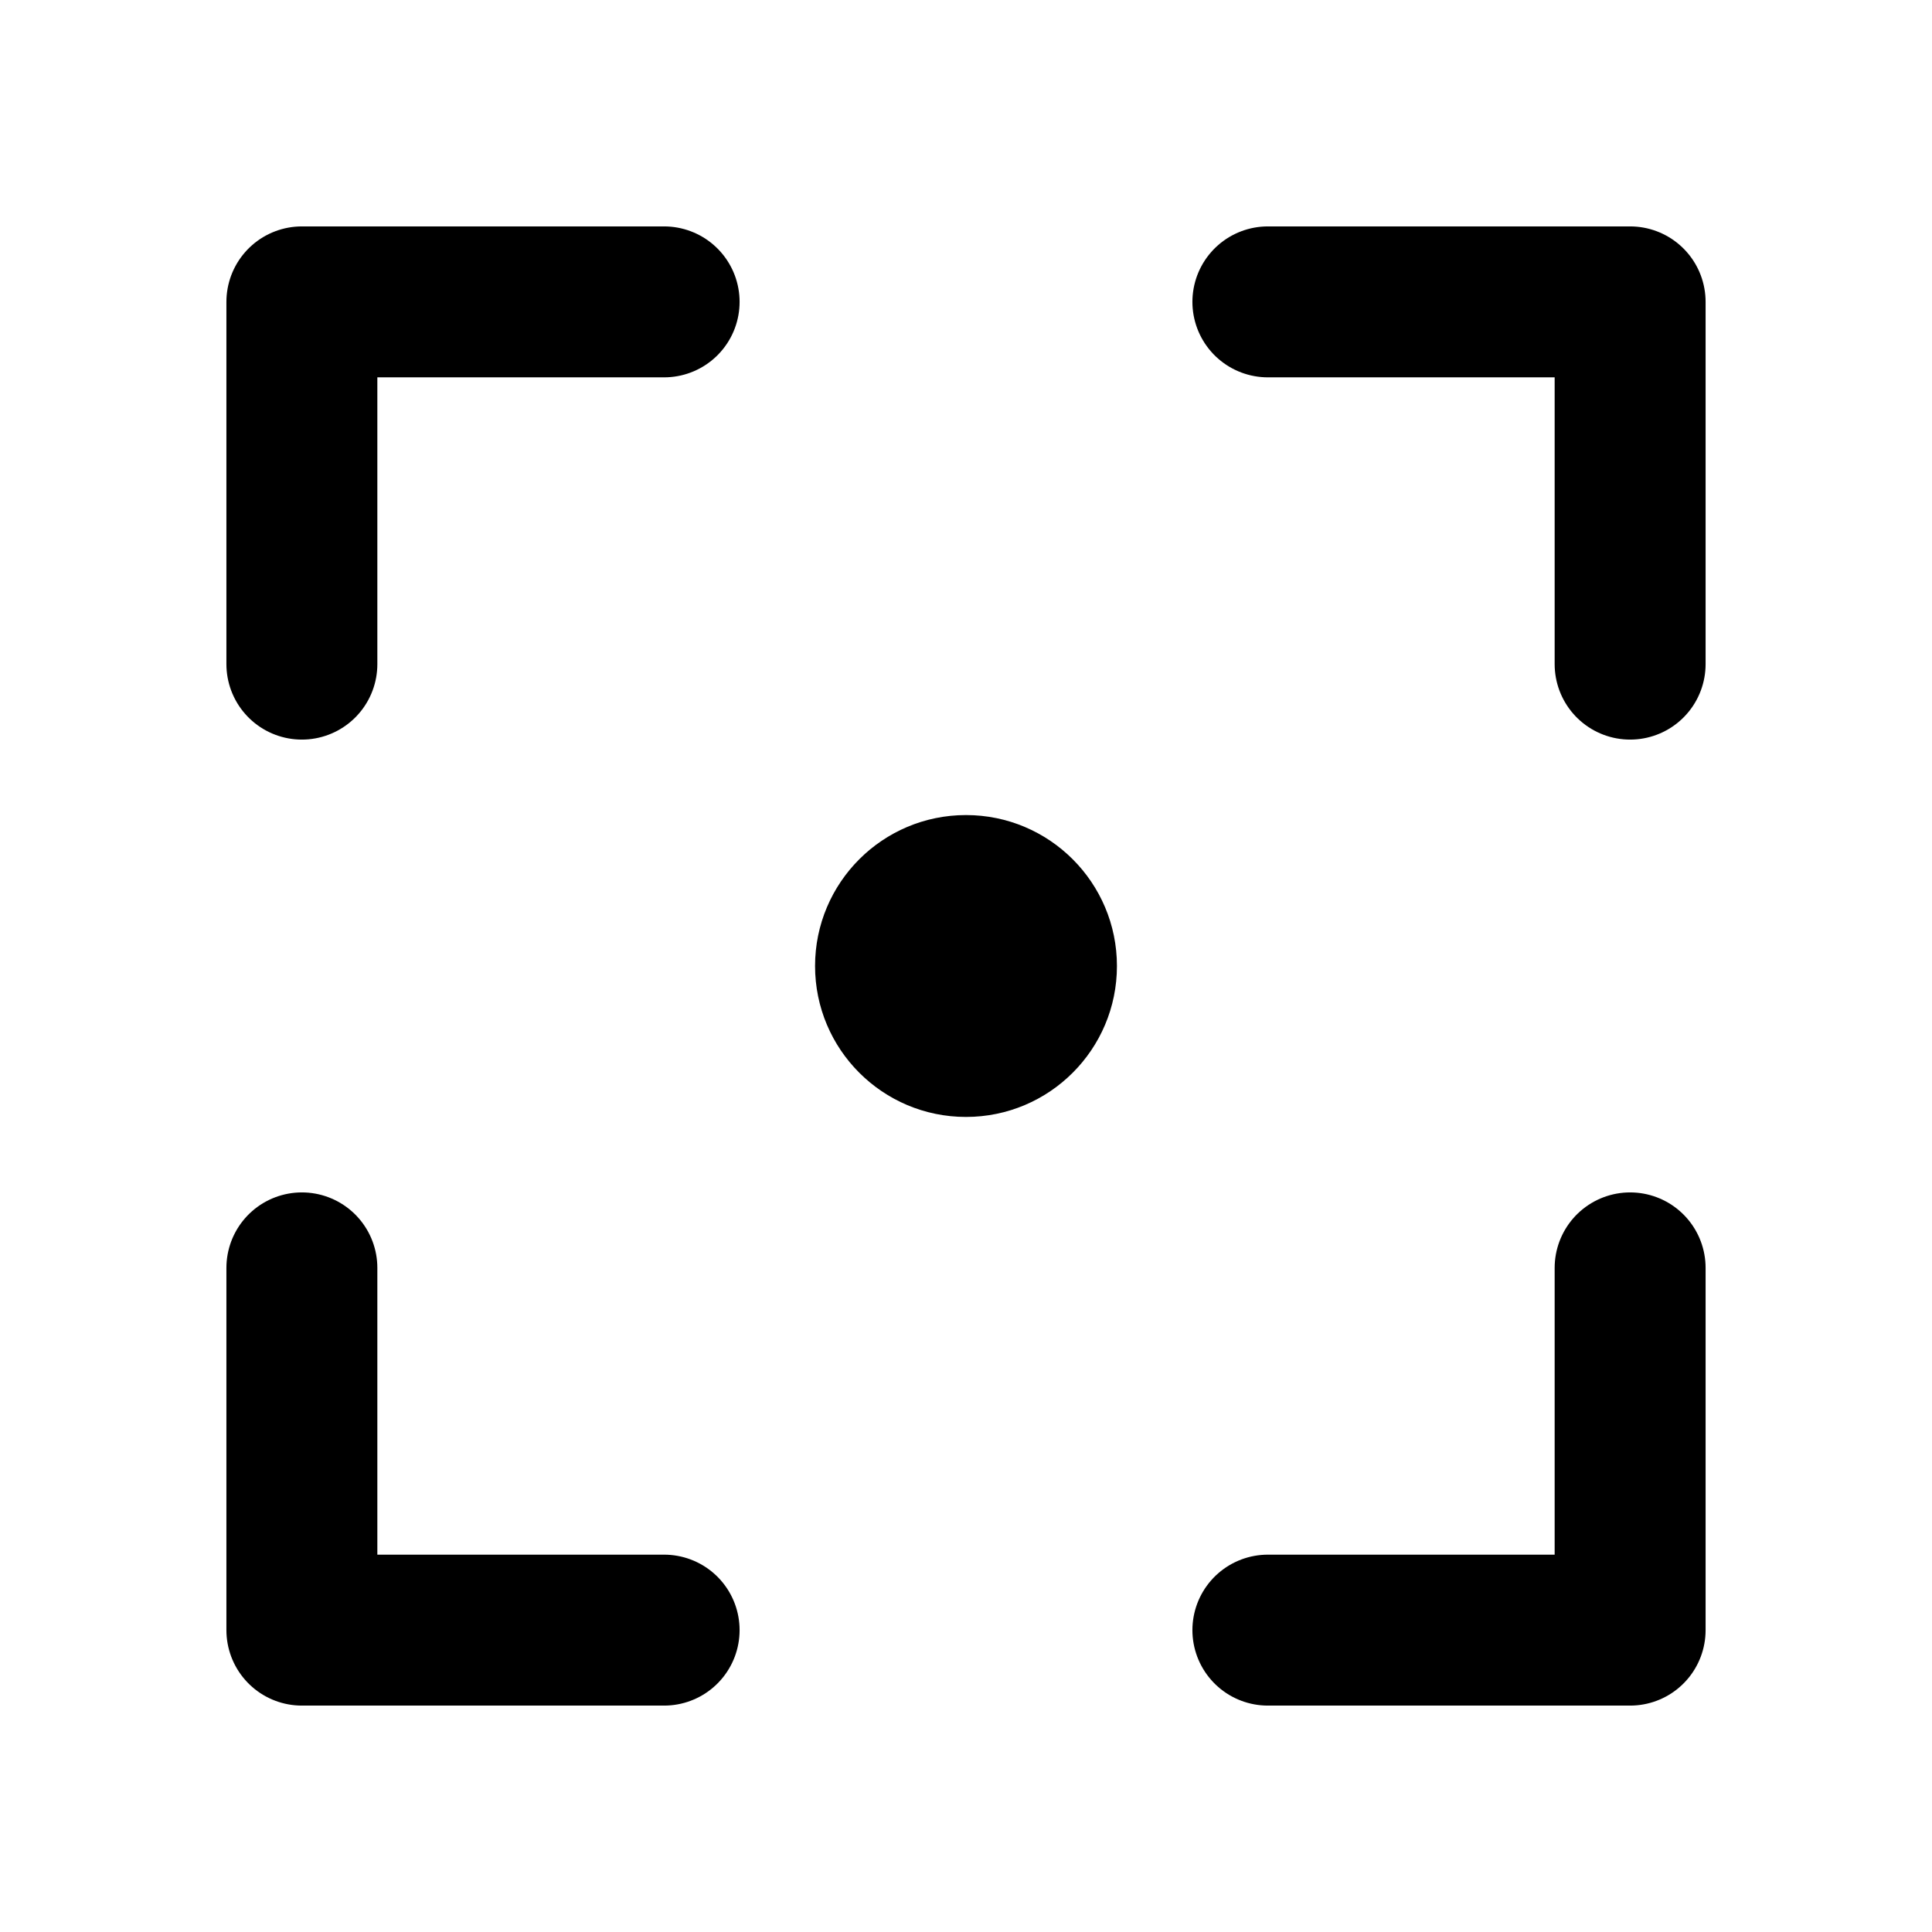
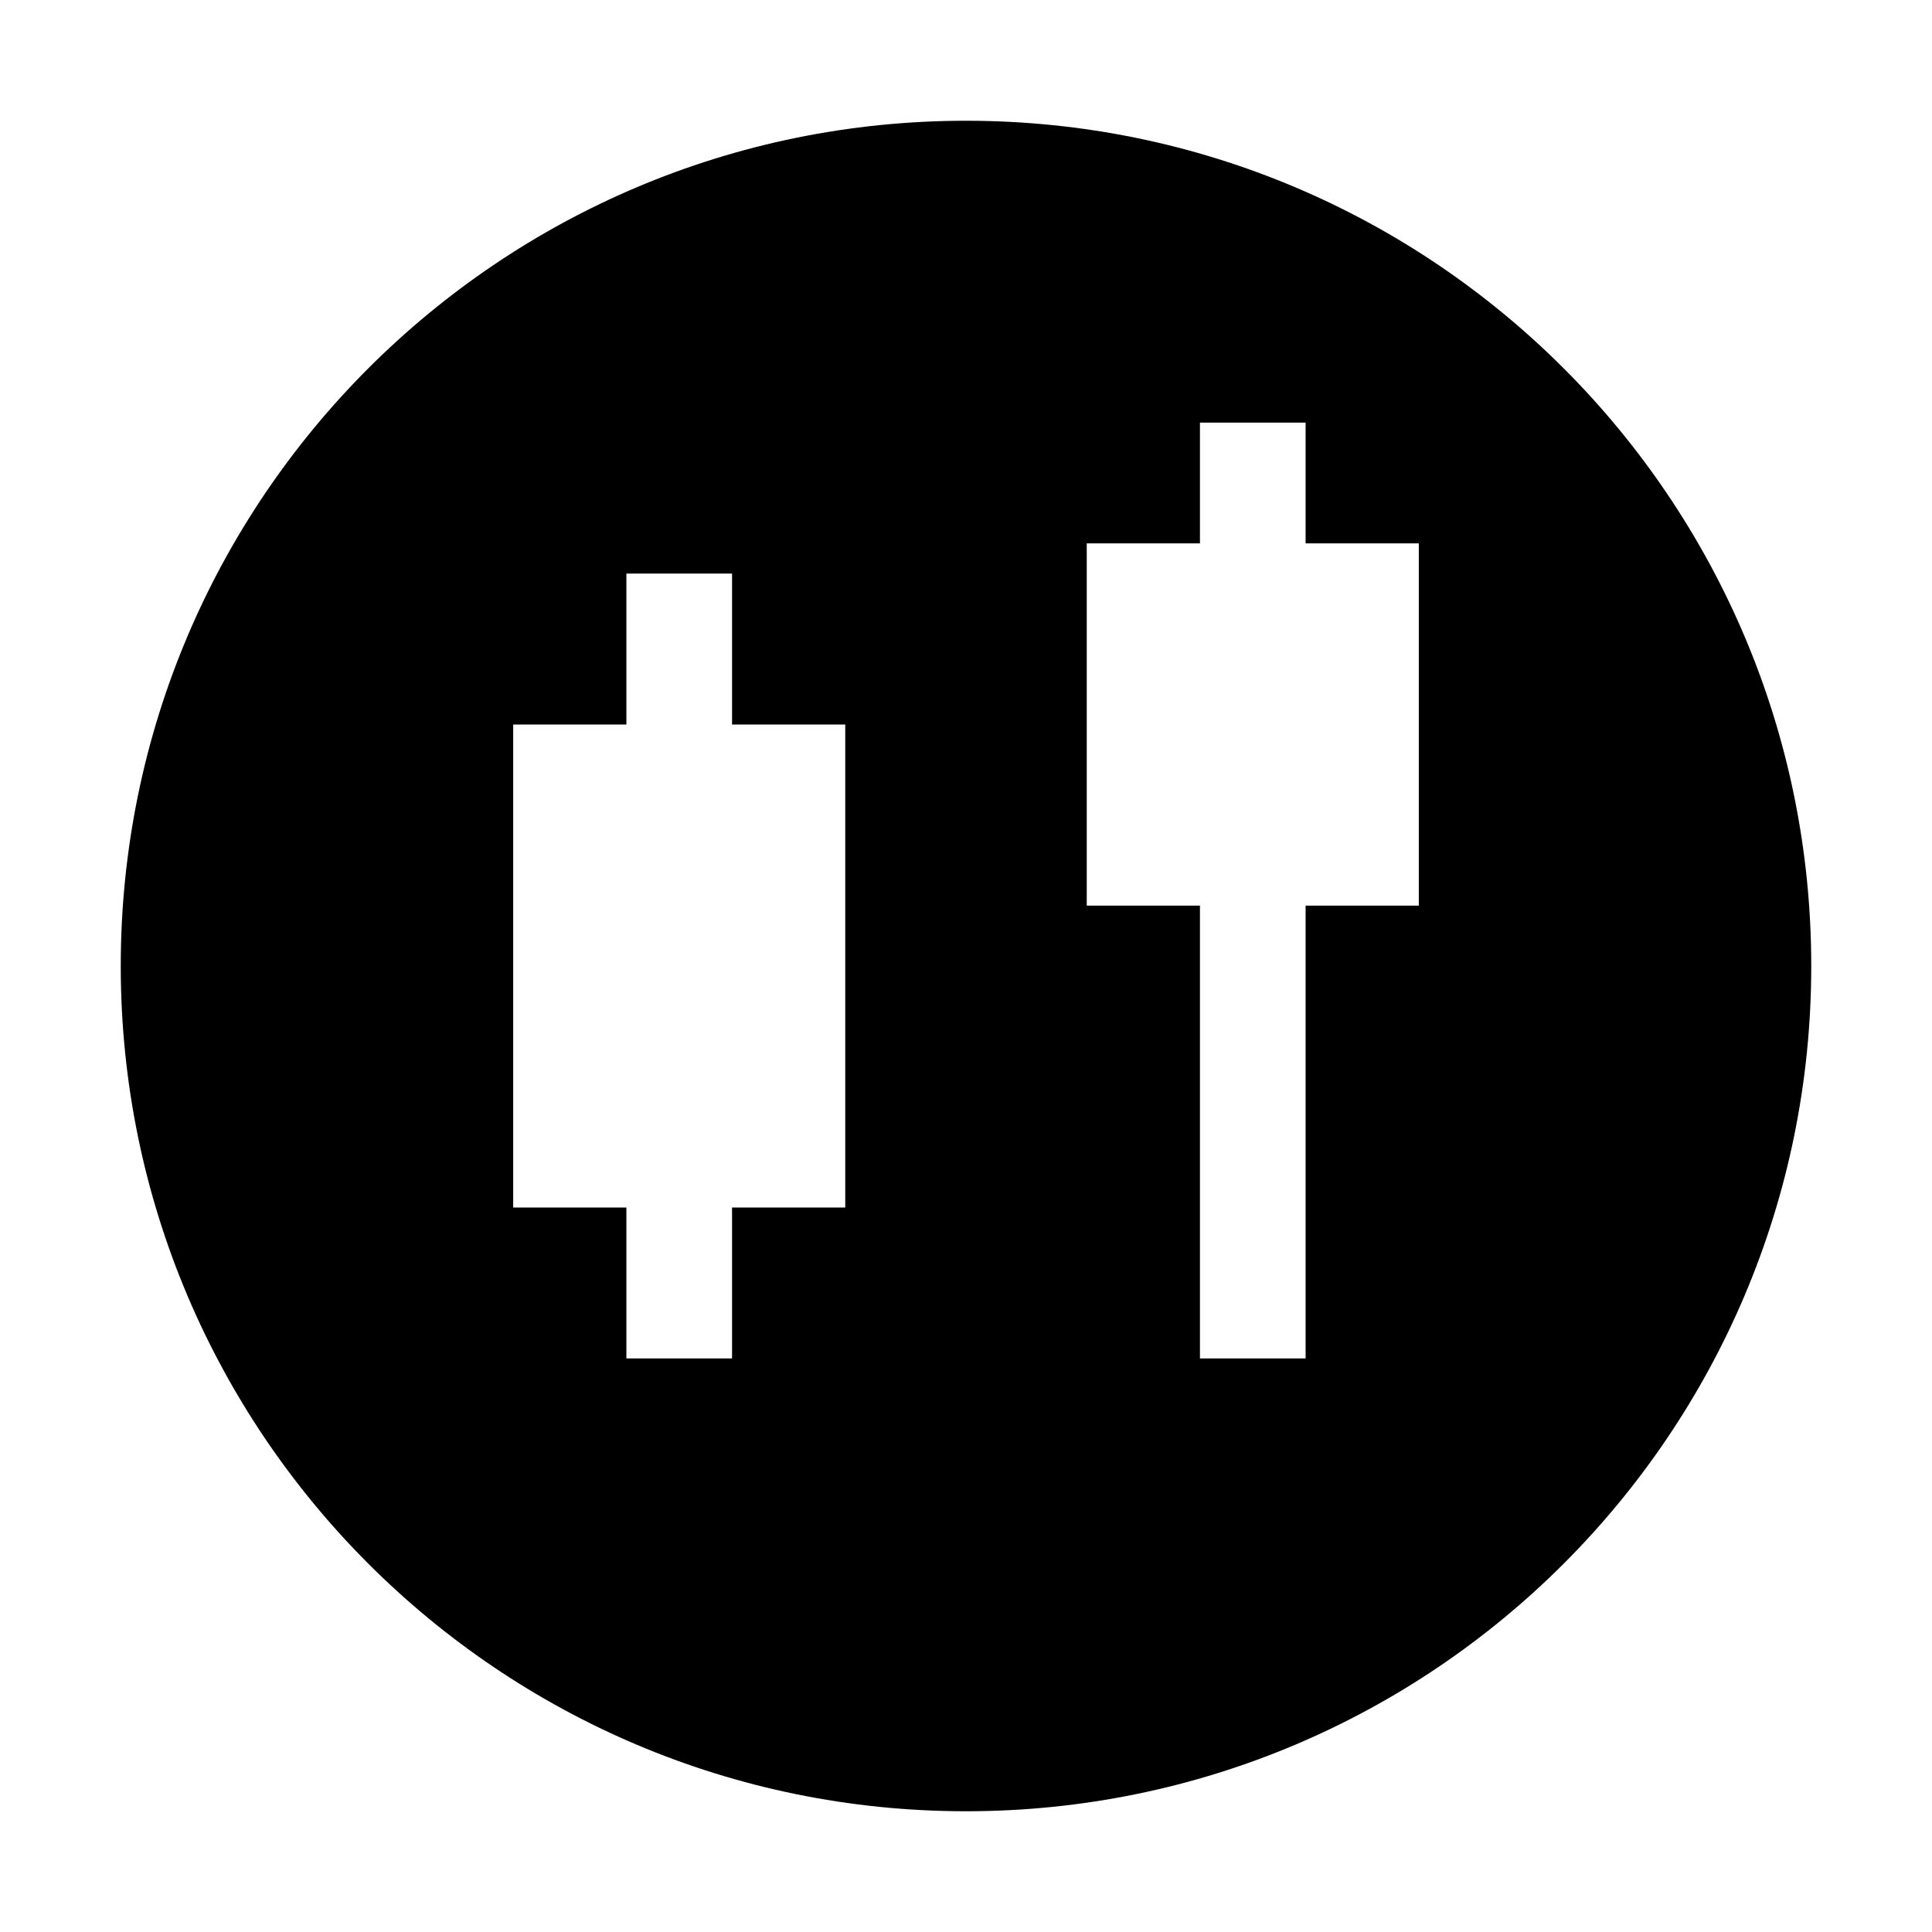
- <svg xmlns="http://www.w3.org/2000/svg" viewBox="0 0 64 64" fill="none" stroke="currentColor" stroke-width="5" stroke-linecap="round" stroke-linejoin="round" role="img" aria-label="Stockerly">
-   <path d="M10 22V10h12" />
-   <path d="M42 10h12v12" />
-   <path d="M10 42v12h12" />
-   <path d="M42 54h12v-12" />
-   <circle cx="32" cy="32" r="5" fill="currentColor" stroke="none" />
+ <svg xmlns="http://www.w3.org/2000/svg" viewBox="0 0 64 64" role="img" aria-label="Stockerly">
+   <path fill="currentColor" fill-rule="evenodd" d="M4 32 A28 28 0 1 0 60 32 A28 28 0 1 0 4 32 ZM17 24h11v16h-11ZM20.75 19h3.5v5h-3.5ZM20.75 40h3.5v5h-3.5ZM36 18h11v12h-11ZM39.75 14h3.5v4h-3.5ZM39.75 30h3.5v15h-3.5Z" />
</svg>
